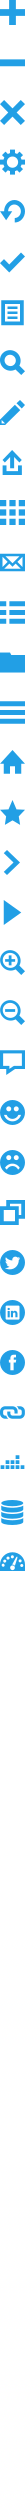
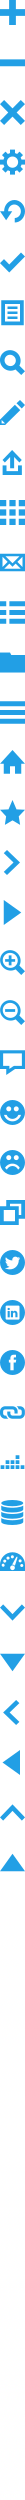
<svg xmlns="http://www.w3.org/2000/svg" version="1.1" id="Layer_1" x="0px" y="0px" viewBox="-10 -208 20 2000" enable-background="new -10 -208 20 2000" xml:space="preserve">
  <path fill="#229FE5" d="M-2-88.3v2.8c-0.6,0.2-1.2,0.4-1.7,0.7l-1.9-1.9l-2.8,2.8l1.9,1.9c-0.3,0.5-0.5,1.1-0.7,1.7H-10v4h2.8  c0.2,0.6,0.4,1.2,0.7,1.7l-1.9,1.9l2.8,2.8l1.9-1.9c0.5,0.3,1.1,0.5,1.7,0.7v2.8h4v-2.8c0.6-0.2,1.2-0.4,1.7-0.7l1.9,1.9l2.8-2.8  l-1.9-1.9c0.3-0.5,0.5-1.1,0.7-1.7H10v-4H7.2C7-80.9,6.8-81.5,6.5-82l1.9-1.9l-2.8-2.8l-1.9,1.9c-0.5-0.3-1.1-0.5-1.7-0.7v-2.8H-2z   M-4.5-78.3c0-2.5,2-4.5,4.5-4.5s4.5,2,4.5,4.5s-2,4.5-4.5,4.5S-4.5-75.8-4.5-78.3z" />
  <path fill="#229FE5" d="M1.5-48c-4.5,0-8.2,4-8.2,9H-10l4.9,7.2l4.9-7.2h-3.3c0-3,2.2-5.4,4.9-5.4S6.7-42,6.7-39s-2.2,5.4-4.9,5.4  v3.6c4.5,0,8.2-4,8.2-9S6.1-48,1.5-48z" />
  <path fill="#229FE5" d="M7.4,118.8L10,116l-4-4l-2.8,2.6L7.4,118.8z M-10,127.7v4.3h4.1l12.1-11.9l-4.3-4.3L-10,127.7z M-6,130.7  h-2.7V128L-6,130.7z" />
  <polygon fill="#229FE5" points="5,445.1 6.1,451.9 0,448.3 -6.1,451.9 -5.1,445.1 -10,439.8 -3.2,439.5 0,432 3.2,439.5 10,439.8   " />
  <polygon fill="#229FE5" points="6,482 -4.4,472 -7,474.5 0.8,482 -7,489.5 -4.4,492 " />
  <polygon fill="#229FE5" points="-2.6,10 10,-2.8 6.8,-6 -2.6,3.6 -6.8,-0.7 -10,2.5 " />
  <path fill="#229FE5" d="M-7.9,172h3.1h9.2h3.1v-3.1v-4.6H4.4v4.6h-9.2v-4.6h-3.1v4.6L-7.9,172z M-1.8,166.6h3.1v-9l4.2,4.4l1.9-2  l-7.7-8l-7.7,8l1.9,2l4.2-4.4v9H-1.8z" />
  <g>
    <rect x="-10" y="353" fill="#229FE5" width="20" height="4" />
    <rect x="-10" y="360" fill="#229FE5" width="20" height="4" />
    <rect x="-10" y="367" fill="#229FE5" width="20" height="4" />
  </g>
  <polygon fill="#229FE5" points="10,-200.7 2.7,-200.7 2.7,-208 -2.7,-208 -2.7,-200.7 -10,-200.7 -10,-195.3 -2.7,-195.3 -2.7,-188   2.7,-188 2.7,-195.3 10,-195.3 " />
  <path fill="#229FE5" d="M10,89l-4.5-4.5c1.7-3.1,1.2-7.2-1.5-9.9c-3.3-3.3-8.5-3.3-11.7-0.2s-3.1,8.4,0.2,11.7  c2.7,2.7,6.7,3.2,9.9,1.5L7,92L10,89z M-5,83.5c-1.8-1.8-1.8-4.6-0.1-6.4s4.6-1.7,6.4,0.1c1.8,1.8,1.8,4.6,0.1,6.4S-3.2,85.2-5,83.5  z" />
  <g>
    <polygon fill="#229FE5" points="-0.8,556.3 -3,556.3 -3,559.3 -5.9,559.3 -5.9,561.4 -3,561.4 -3,564.3 -0.8,564.3 -0.8,561.4    2.1,561.4 2.1,559.3 -0.8,559.3  " />
    <path fill="#229FE5" d="M5.5,564.5c1.7-3.1,1.2-7.2-1.5-9.9c-3.3-3.3-8.5-3.3-11.6-0.2c-3.2,3.2-3.1,8.4,0.2,11.6   c2.7,2.7,6.7,3.2,9.9,1.5L7,572l3-3L5.5,564.5z M2.5,564.6c-2.3,2.3-6.1,2.3-8.5-0.1c-2.4-2.4-2.4-6.2-0.1-8.5   c2.3-2.3,6.1-2.3,8.5,0.1C4.8,558.5,4.8,562.3,2.5,564.6z" />
  </g>
  <g>
    <rect x="-5.9" y="599.3" fill="#229FE5" width="8" height="2.2" />
    <path fill="#229FE5" d="M5.5,604.5c1.7-3.1,1.2-7.2-1.5-9.9c-3.3-3.3-8.5-3.3-11.6-0.2c-3.2,3.2-3.1,8.4,0.2,11.6   c2.7,2.7,6.7,3.2,9.9,1.5L7,612l3-3L5.5,604.5z M2.5,604.6c-2.3,2.3-6.1,2.3-8.5-0.1c-2.4-2.4-2.4-6.2-0.1-8.5   c2.3-2.3,6.1-2.3,8.5,0.1C4.8,598.5,4.8,602.3,2.5,604.6z" />
  </g>
  <polygon fill="#229FE5" points="-7,512 7,522 -7,532 " />
  <path fill="#229FE5" d="M-10,235v14h20v-14H-10z M8,245.6l-4.1-4.1l4.1-4.1V245.6z M0,245.4l2.5-2.5l4.1,4.1H-6.6l4.1-4.1L0,245.4z   M5.6,237L0,242.6l-5.6-5.6H5.6z M-3.9,241.5l-4.1,4.1v-8.2L-3.9,241.5z" />
  <polygon fill="#229FE5" points="-10,403 -7,403 -7,411 -2,411 -2,405 2,405 2,411 7,411 7,403 10,403 0,392 " />
  <g>
    <rect x="-10" y="192" fill="#229FE5" width="5" height="5" />
    <rect x="-10" y="199.5" fill="#229FE5" width="5" height="5" />
    <rect x="-10" y="207" fill="#229FE5" width="5" height="5" />
    <rect x="-2.5" y="192" fill="#229FE5" width="5" height="5" />
    <rect x="-2.5" y="199.5" fill="#229FE5" width="5" height="5" />
    <rect x="-2.5" y="207" fill="#229FE5" width="5" height="5" />
    <rect x="5" y="192" fill="#229FE5" width="5" height="5" />
    <rect x="5" y="199.5" fill="#229FE5" width="5" height="5" />
    <rect x="5" y="207" fill="#229FE5" width="5" height="5" />
  </g>
  <g>
    <rect x="-10" y="273" fill="#229FE5" width="5" height="4" />
    <rect x="-10" y="280" fill="#229FE5" width="5" height="4" />
    <rect x="-10" y="287" fill="#229FE5" width="5" height="4" />
    <rect x="-2.5" y="273" fill="#229FE5" width="12.5" height="4" />
    <rect x="-2.5" y="280" fill="#229FE5" width="12.5" height="4" />
    <rect x="-2.5" y="287" fill="#229FE5" width="12.5" height="4" />
  </g>
  <g>
    <path fill="#229FE5" d="M-9,32.2v20H9v-20H-9z M6,49.2H-6v-14H6V49.2z" />
    <rect x="-4" y="37.2" fill="#229FE5" width="8" height="2" />
    <rect x="-4" y="41.2" fill="#229FE5" width="8" height="2" />
    <rect x="-4" y="45.2" fill="#229FE5" width="8" height="2" />
  </g>
  <rect x="-10" y="-160.5" fill="#229FE5" width="20" height="5.5" />
  <polygon fill="#229FE5" points="10,-124.7 6.6,-128 0,-121.3 -6.7,-128 -10,-124.7 -3.4,-118 -10,-111.3 -6.7,-108 0,-114.7   6.6,-108 10,-111.3 3.3,-118 " />
  <polygon fill="#229FE5" points="-2,314 -10,314 -10,330 10,330 10,316 -1,316 " />
  <path fill="#229FE5" d="M7.5,634.7v10H2H1.2l-0.9,0.5l-2.8,1.9v-2.4h-2h-3v-10H7.5 M10,632.2h-20v15h5v4.8l7-4.8h8V632.2L10,632.2z" />
  <path fill="#229FE5" d="M0,672c-5.5,0-10,4.5-10,10c0,5.5,4.5,10,10,10s10-4.5,10-10C10,676.5,5.5,672,0,672z M3,677.1  c1.1,0,2,0.9,2,2c0,1.1-0.9,2-2,2s-2-0.9-2-2C1,678,1.9,677.1,3,677.1z M-3,677.1c1.1,0,2,0.9,2,2c0,1.1-0.9,2-2,2s-2-0.9-2-2  C-5,678-4.1,677.1-3,677.1z M0,689.1c-3.2,0-6-2.2-6.8-5.2h2.1c0.7,1.9,2.5,3.2,4.7,3.2s3.9-1.3,4.7-3.2h2.1  C6,686.9,3.2,689.1,0,689.1z" />
  <path fill="#229FE5" d="M0,712c-5.5,0-10,4.5-10,10c0,5.5,4.5,10,10,10s10-4.5,10-10C10,716.5,5.5,712,0,712z M3,716.1  c1.1,0,2,0.9,2,2c0,1.1-0.9,2-2,2s-2-0.9-2-2C1,717,1.9,716.1,3,716.1z M-3,716.1c1.1,0,2,0.9,2,2c0,1.1-0.9,2-2,2s-2-0.9-2-2  C-5,717-4.1,716.1-3,716.1z M4.5,727.7c-0.8-1.7-2.5-2.9-4.5-2.9s-3.7,1.2-4.5,2.9c-0.6-0.4-1-0.9-1.5-1.5c1.2-2,3.4-3.3,5.9-3.3  s4.7,1.3,5.9,3.3C5.5,726.8,5,727.3,4.5,727.7z" />
  <path fill-rule="evenodd" clip-rule="evenodd" fill="#229FE5" d="M10,752H-5v5h-5v15H5v-5h5V752z M2,769h-9v-9h9V769z M7,764H5v-7  h-7v-2h9V764z" />
  <path fill-rule="evenodd" clip-rule="evenodd" fill="#229FE5" d="M5,800c0,0.1,0,0.2,0,0.3c0,3.3-2.5,7.2-7.2,7.2  c-1.4,0-2.8-0.4-3.9-1.1c0.2,0,0.4,0,0.6,0c1.2,0,2.3-0.4,3.1-1.1c-1.1,0-2-0.8-2.4-1.8c0.2,0,0.3,0,0.5,0c0.2,0,0.5,0,0.7-0.1  c-1.2-0.2-2-1.2-2-2.5v0c0.3,0.2,0.7,0.3,1.1,0.3c-0.7-0.5-1.1-1.2-1.1-2.1c0-0.5,0.1-0.9,0.3-1.3c1.2,1.5,3.1,2.5,5.2,2.6  c0-0.2-0.1-0.4-0.1-0.6c0-1.4,1.1-2.5,2.5-2.5c0.7,0,1.4,0.3,1.8,0.8c0.6-0.1,1.1-0.3,1.6-0.6c-0.2,0.6-0.6,1.1-1.1,1.4  c0.5-0.1,1-0.2,1.4-0.4C6,799.2,5.5,799.6,5,800z M0,792c-5.5,0-10,4.5-10,10c0,5.5,4.5,10,10,10s10-4.5,10-10  C10,796.5,5.5,792,0,792z" />
  <g>
    <path fill-rule="evenodd" clip-rule="evenodd" fill="#229FE5" d="M5.6,846.9c0,0.4-0.4,0.8-0.8,0.8h-9.5c-0.5,0-0.8-0.4-0.8-0.8   v-9.6c0-0.4,0.4-0.8,0.8-0.8h9.5c0.5,0,0.8,0.4,0.8,0.8V846.9z M0,832c-5.5,0-10,4.5-10,10s4.5,10,10,10s10-4.5,10-10   S5.5,832,0,832z" />
    <path fill="#229FE5" d="M1.9,840.6c-0.9,0-1.3,0.5-1.5,0.8v0h0l0,0v-0.7h-1.7c0,0.5,0,5.1,0,5.1h1.7V843c0-0.2,0-0.3,0.1-0.4   c0.1-0.3,0.4-0.6,0.9-0.6c0.6,0,0.9,0.5,0.9,1.1v2.7h1.7v-2.9C3.9,841.4,3,840.6,1.9,840.6z" />
    <path fill="#229FE5" d="M-3,838.3c-0.6,0-1,0.4-1,0.9c0,0.5,0.4,0.9,0.9,0.9h0c0.6,0,1-0.4,1-0.9C-2.1,838.7-2.5,838.3-3,838.3z" />
    <rect x="-3.9" y="840.8" fill="#229FE5" width="1.7" height="5.1" />
  </g>
  <path fill-rule="evenodd" clip-rule="evenodd" fill="#229FE5" d="M2.6,882H0.9v6.2h-2.6V882h-1.2v-2.2h1.2v-1.4c0-1,0.5-2.6,2.6-2.6  l1.9,0v2.1H1.5c-0.2,0-0.5,0.1-0.5,0.6v1.3h2L2.6,882z M0,872c-5.5,0-10,4.5-10,10c0,5.5,4.5,10,10,10s10-4.5,10-10  C10,876.5,5.5,872,0,872z" />
  <g>
    <path fill="#229FE5" d="M0,919.5L0,919.5L0,919.5C0,919.5,0,919.5,0,919.5z" />
    <path fill="#229FE5" d="M5.9,917H3.3c0,0,1.4,0.9,1.6,2.5h0.9h0c0.9,0,1.6,0.7,1.6,1.6v1.7c0,0.9-0.7,1.7-1.6,1.7H0   c-0.9,0-1.7-0.8-1.7-1.7v-1.6h-2.5v1.6c0,0.6,0.1,1.2,0.4,1.7C-3.2,926-1.7,927,0,927h5.8c2.3,0,4.1-1.9,4.1-4.2v-1.7   C10,918.8,8.2,917,5.9,917z" />
    <path fill="#229FE5" d="M3.8,919.5C3.2,918,1.7,917,0,917h-5.8c-2.3,0-4.2,1.8-4.2,4.1v1.7c0,2.3,1.9,4.2,4.2,4.2h2.5   c0,0-1.3-0.9-1.7-2.5h-0.8c-0.9,0-1.7-0.8-1.7-1.7v-1.7c0-0.9,0.8-1.6,1.7-1.6H0h0c0.9,0,1.6,0.7,1.6,1.6v1.7c0,0,0,0,0,0h2.5   c0,0,0,0,0,0v-1.7C4.2,920.6,4,920,3.8,919.5z" />
  </g>
  <g>
    <rect x="-9.5" y="964.2" fill-rule="evenodd" clip-rule="evenodd" fill="#229FE5" width="3" height="3" />
    <rect x="-5.5" y="964.2" fill-rule="evenodd" clip-rule="evenodd" fill="#229FE5" width="3" height="3" />
    <rect x="-1.5" y="964.2" fill-rule="evenodd" clip-rule="evenodd" fill="#229FE5" width="3" height="3" />
    <rect x="2.5" y="964.2" fill-rule="evenodd" clip-rule="evenodd" fill="#229FE5" width="3" height="3" />
    <rect x="-5.5" y="960.2" fill-rule="evenodd" clip-rule="evenodd" fill="#229FE5" width="3" height="3" />
    <rect x="-1.5" y="960.2" fill-rule="evenodd" clip-rule="evenodd" fill="#229FE5" width="3" height="3" />
    <rect x="2.5" y="960.2" fill-rule="evenodd" clip-rule="evenodd" fill="#229FE5" width="3" height="3" />
    <rect x="2.5" y="956.2" fill-rule="evenodd" clip-rule="evenodd" fill="#229FE5" width="3" height="3" />
    <rect x="6.5" y="964.2" fill-rule="evenodd" clip-rule="evenodd" fill="#229FE5" width="3" height="3" />
  </g>
  <g>
    <g>
      <ellipse fill="#229FE5" cx="-0.2" cy="994.5" rx="8.8" ry="2.5" />
    </g>
    <path fill="#229FE5" d="M-0.2,998.2c-0.8,0-6.3-0.1-8.8-1.7v3c0,1.4,3.9,2.5,8.8,2.5s8.8-1.1,8.8-2.5v-3   C6,998.2,0.5,998.2-0.2,998.2z" />
    <path fill="#229FE5" d="M-0.2,1003.2c-0.8,0-6.3-0.1-8.8-1.7v3c0,1.4,3.9,2.5,8.8,2.5s8.8-1.1,8.8-2.5v-3   C6,1003.2,0.5,1003.2-0.2,1003.2z" />
    <path fill="#229FE5" d="M-0.2,1008.2c-0.8,0-6.3-0.1-8.8-1.7v3c0,1.4,3.9,2.5,8.8,2.5s8.8-1.1,8.8-2.5v-3   C6,1008.2,0.5,1008.2-0.2,1008.2z" />
  </g>
  <path fill="#229FE5" d="M0,1033.8c-5.5,0-10,4.5-10,10v5h20v-5C10,1038.2,5.5,1033.8,0,1033.8z M-0.1,1036.2c0.7,0,1.2,0.6,1.2,1.2  c0,0.3-0.1,0.6-0.3,0.9c-0.2,0.2-0.6,0.4-0.9,0.4h0c-0.7,0-1.2-0.5-1.2-1.2C-1.3,1036.8-0.8,1036.2-0.1,1036.2z M-7.4,1045.4  L-7.4,1045.4c-0.5,0-0.8-0.2-1-0.5c-0.2-0.3-0.3-0.6-0.3-0.9c0.1-0.6,0.6-1.1,1.2-1.1l0.1,0c0.3,0,0.6,0.2,0.8,0.5  c0.2,0.3,0.3,0.6,0.3,0.9C-6.3,1044.9-6.8,1045.4-7.4,1045.4z M-5.2,1041.5c-0.3,0.4-0.6,0.6-1,0.6c-0.3,0-0.5-0.1-0.7-0.2  c-0.2-0.2-0.4-0.4-0.5-0.8c-0.1-0.3,0-0.7,0.2-0.9c0.4-0.6,1.2-0.7,1.7-0.3C-4.9,1040.2-4.8,1040.9-5.2,1041.5z M-3,1039.5  c-0.2,0.1-0.4,0.2-0.6,0.2c-0.5,0-0.9-0.3-1.1-0.6c-0.3-0.6-0.1-1.4,0.5-1.7c0.6-0.3,1.4-0.1,1.7,0.5  C-2.1,1038.4-2.3,1039.2-3,1039.5z M0,1048.1c-1,0-1.9-0.8-1.9-1.9c0-1,0.8-1.9,1.9-1.9s1.9,0.8,1.9,1.9  C1.9,1047.3,1,1048.1,0,1048.1z M3.8,1038.7l-1.9,5.9c-0.5-0.5-1.1-0.9-1.9-0.9c-0.1,0-0.2,0-0.3,0l3-5.5c0.3-0.6,0.8-1,1.1-0.9  C4,1037.5,4,1038.1,3.8,1038.7z M5.1,1041.4c-0.2-0.3-0.3-0.6-0.2-0.9c0.1-0.3,0.2-0.6,0.5-0.8c0.6-0.4,1.4-0.2,1.7,0.3  c0.2,0.3,0.3,0.6,0.2,0.9c-0.1,0.3-0.2,0.6-0.5,0.8c-0.2,0.2-0.5,0.2-0.7,0.2C5.7,1041.9,5.3,1041.7,5.1,1041.4z M8.1,1045.4  c-0.2,0.2-0.5,0.2-0.7,0.2c-0.4,0-0.8-0.2-1-0.5c-0.2-0.3-0.3-0.6-0.2-0.9c0.1-0.3,0.2-0.6,0.5-0.8c0.6-0.4,1.4-0.2,1.7,0.3  c0.2,0.3,0.3,0.6,0.2,0.9C8.6,1044.9,8.4,1045.2,8.1,1045.4z" />
+   <polygon fill="#229FE5" points="0,1088.5 10,1078.1 7.5,1075.5 0,1083.3 -7.5,1075.5 -10,1078.1 " />
+   <polygon fill="#229FE5" points="10,1115 0,1129 -10,1115 " />
+   <polygon fill="#229FE5" points="0,1235.5 10,1245.9 7.5,1248.5 0,1240.7 -7.5,1248.5 -10,1245.9 " />
+   <polygon fill="#229FE5" points="10,1289 0,1275 -10,1289 " />
+   <polygon fill="#229FE5" points="-7.5,1162 2.9,1172 5.5,1169.5 -2.3,1162 5.5,1154.5 2.9,1152 " />
+   <polygon fill="#229FE5" points="6,1212 -8,1202 6,1192 " />
</svg>
